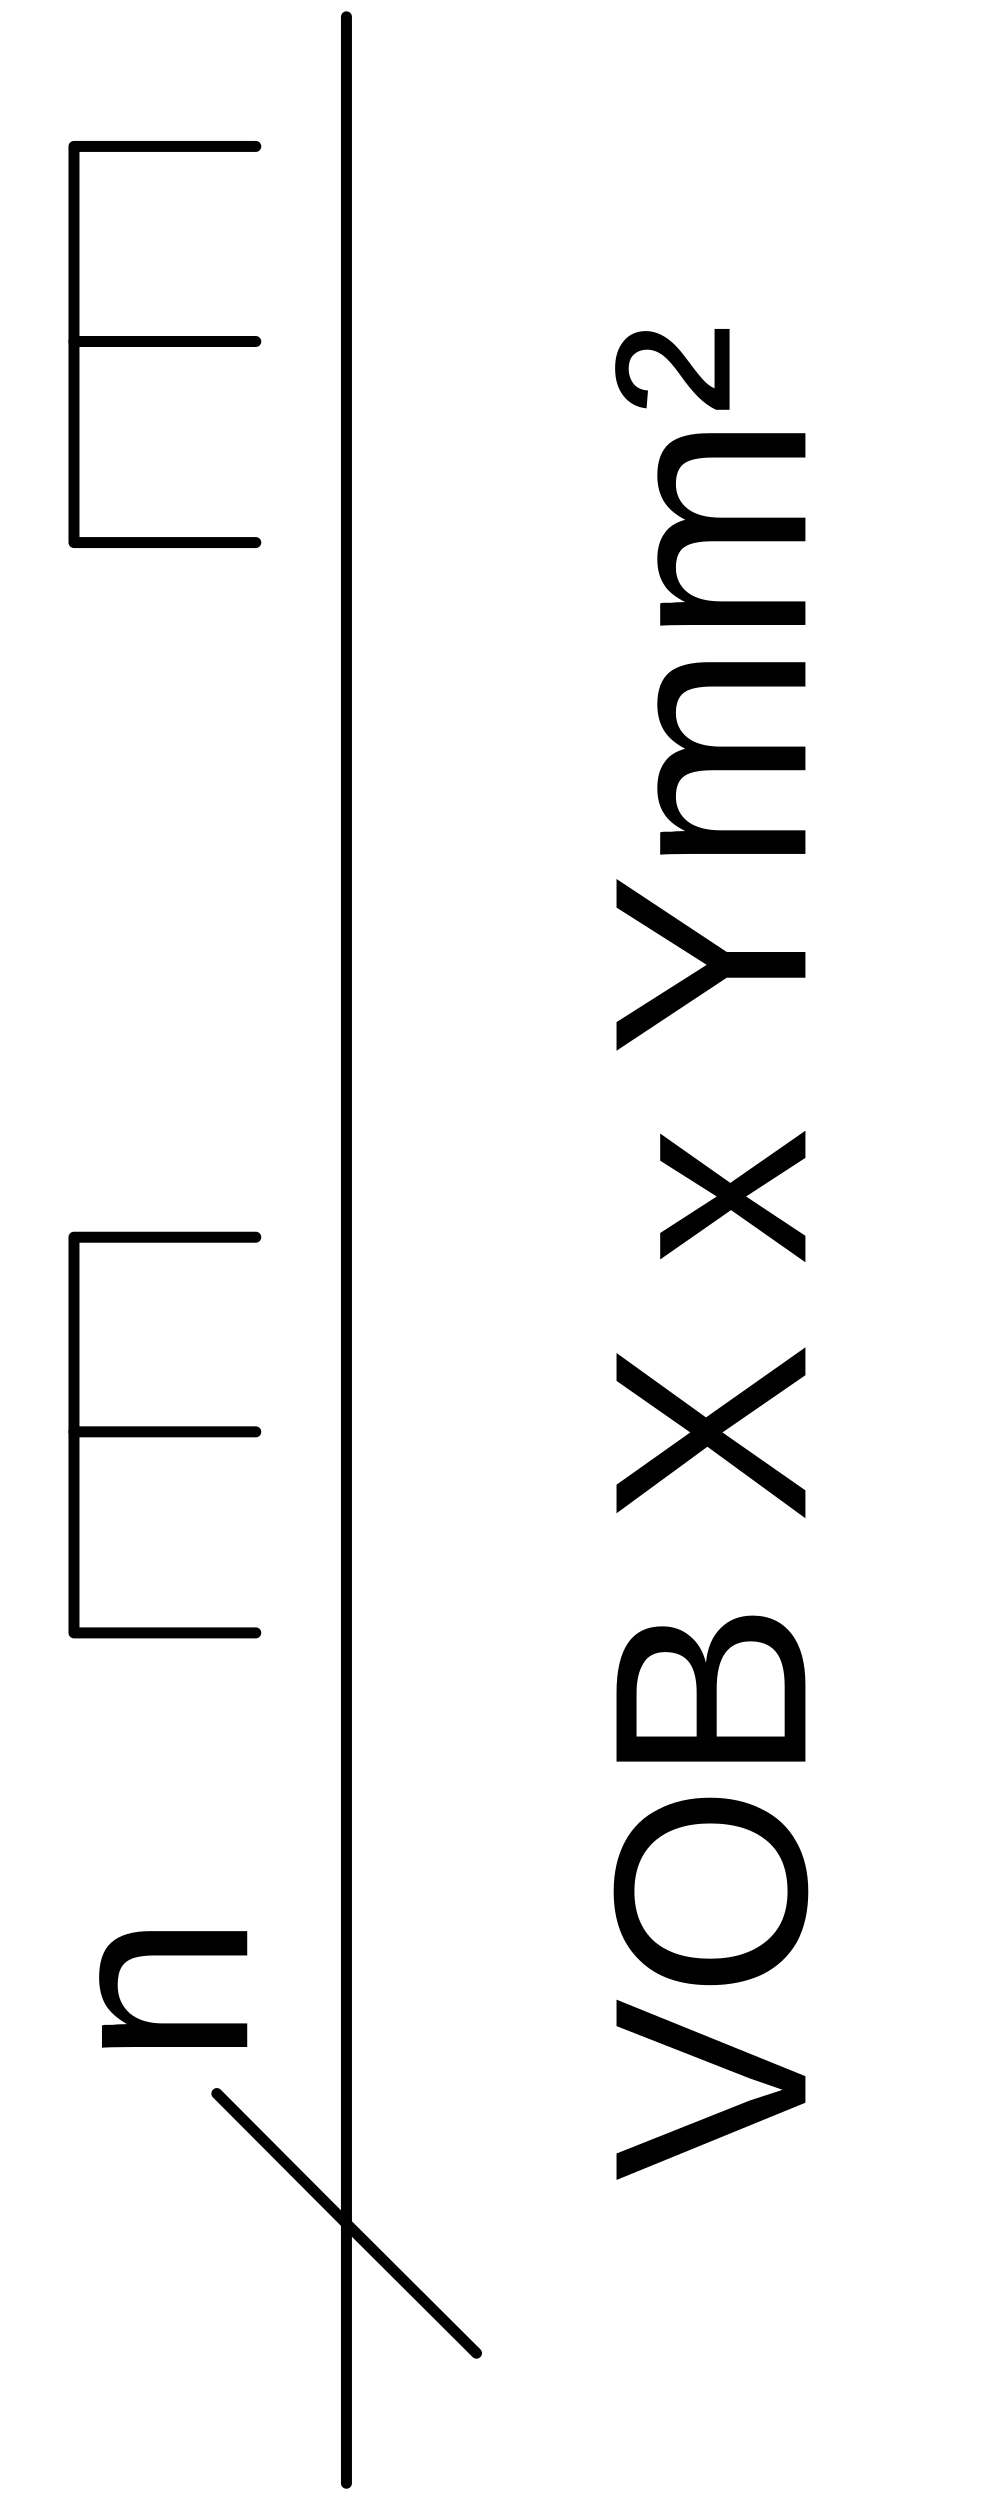
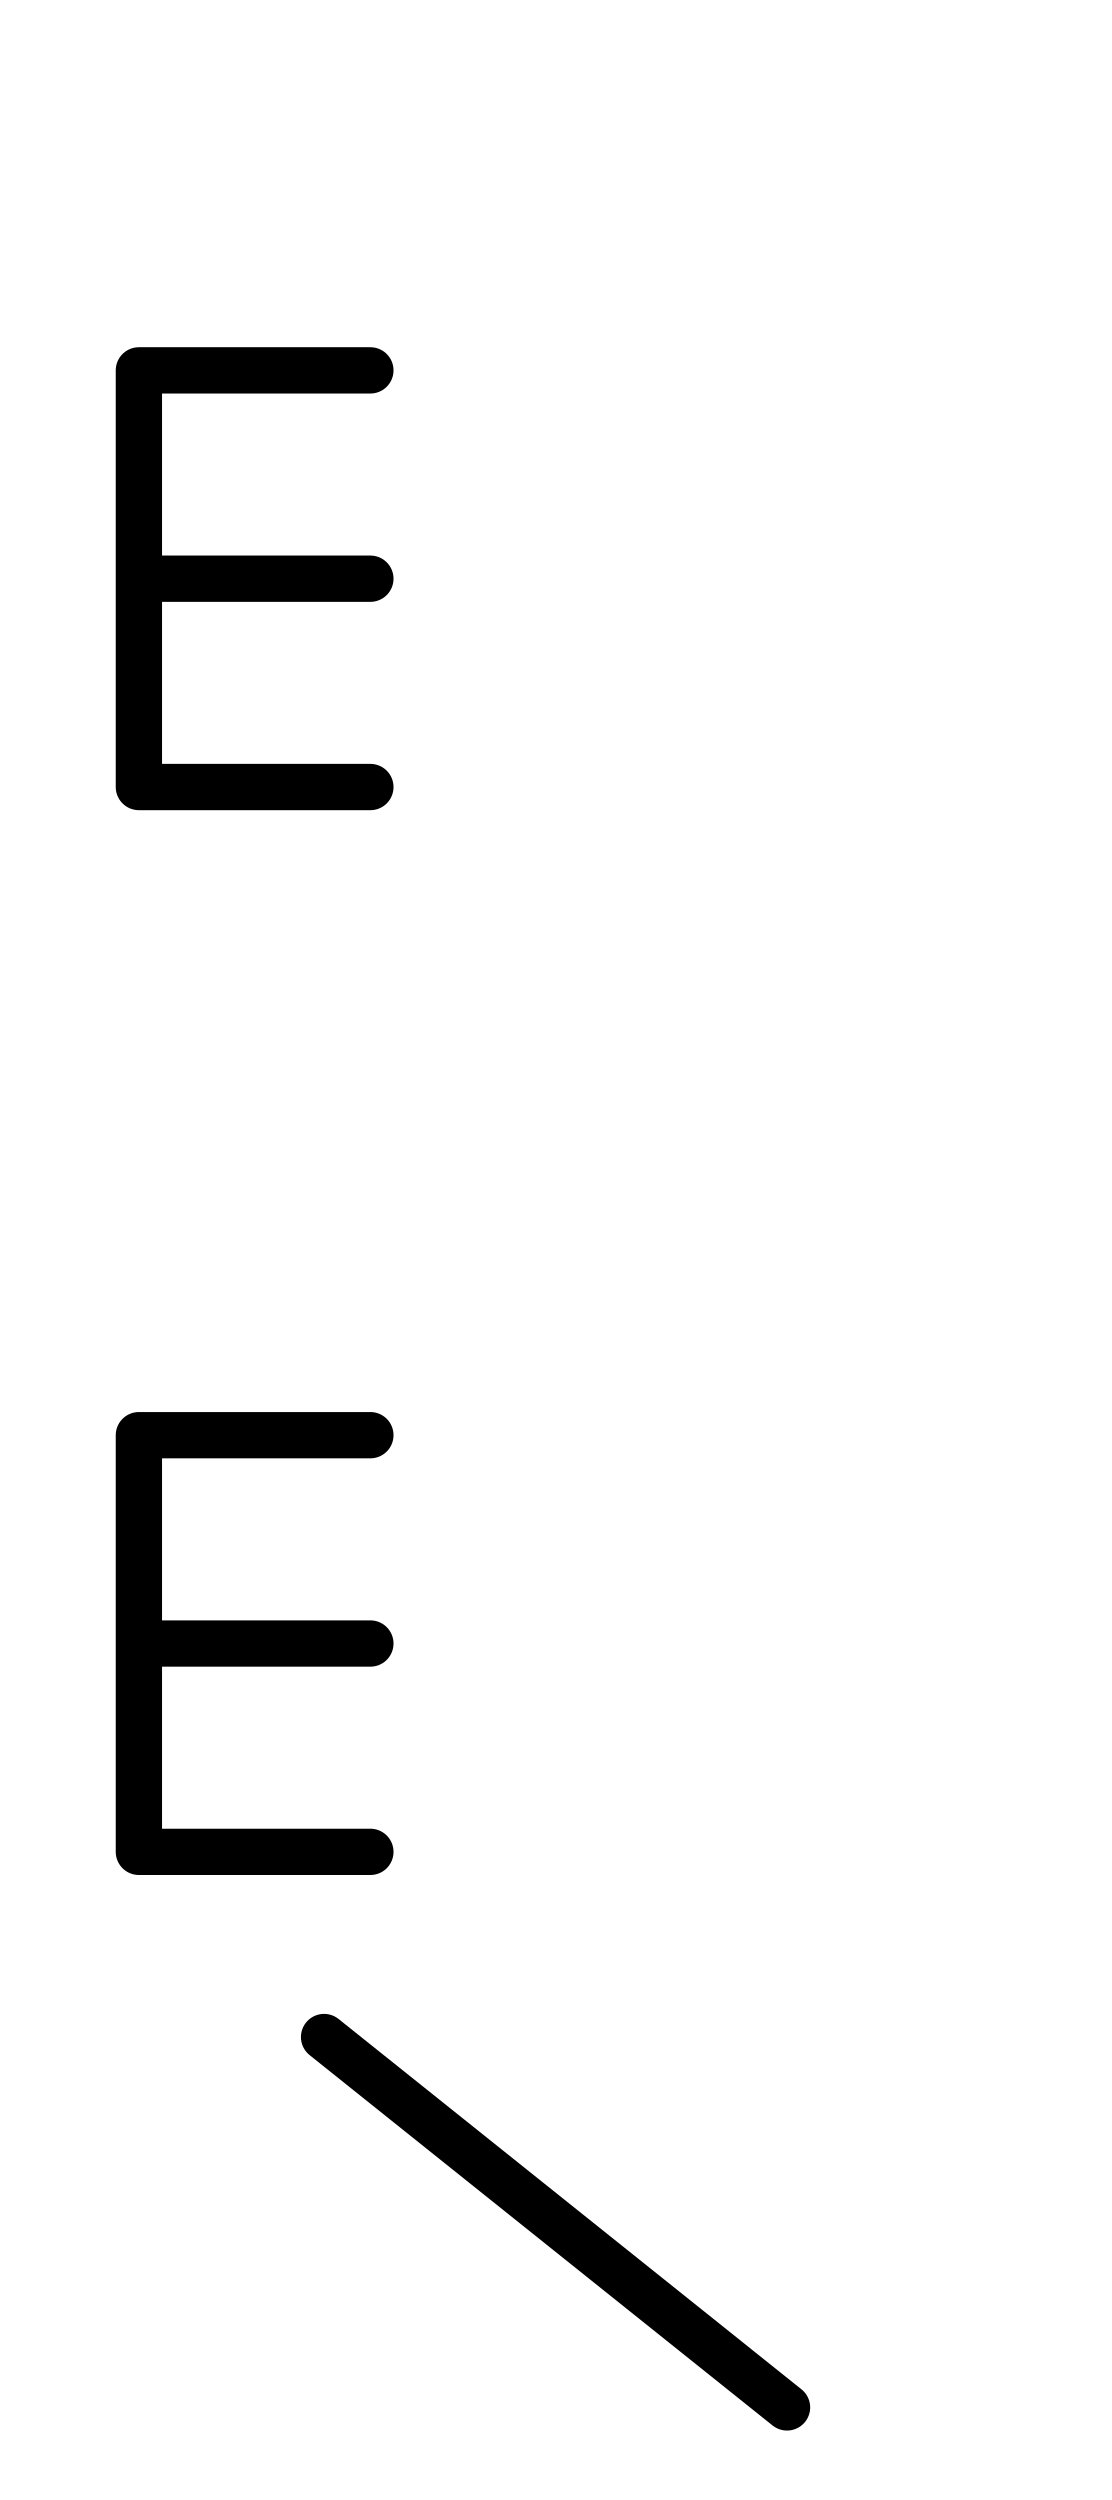
- <svg xmlns="http://www.w3.org/2000/svg" width="0.299in" height="0.758in" viewBox="0 0 21.535 54.578" xml:space="preserve" color-interpolation-filters="sRGB" class="st4">
-   <style type="text/css">
- 	
- 		.st1 {fill:none;stroke:none;stroke-linecap:round;stroke-linejoin:round;stroke-width:0.72}
- 		.st2 {fill:#000000;font-family:Arial;font-size:0.5em}
- 		.st3 {stroke:#000000;stroke-linecap:round;stroke-linejoin:round;stroke-width:0.24}
- 		.st4 {fill:none;fill-rule:evenodd;font-size:12px;overflow:visible;stroke-linecap:square;stroke-miterlimit:3}
- 	
- 	</style>
-   <g>
-     <g id="1" transform="translate(0.198234,-0.36)">
-       <g id="2">
-         <g id="3" transform="translate(-33.6019,54.5783) rotate(-90)">
-           <rect x="0" y="43.807" width="53.858" height="10.772" class="st1" />
-           <text x="6.59" y="50.99" class="st2">VOB X x Ymm²</text>
-         </g>
-         <g id="4" transform="translate(-48.909,49.4759) rotate(-90)">
-           <rect x="0" y="50.043" width="11.339" height="4.535" class="st1" />
-           <text x="4" y="54.11" class="st2">n</text>
-         </g>
-       </g>
-       <g id="5" transform="translate(1.41732,-1.42109E-014)">
-         <path d="M5.95 0.72 L5.95 48.91 L5.95 54.58" class="st3" />
-         <path d="M8.79 51.74 L5.95 48.91 L3.12 46.07" class="st3" />
-         <path d="M3.97 3.55 L0 3.55 L0 12.2 L3.97 12.2" class="st3" />
-         <path d="M3.97 27.37 L0 27.37 L0 36.01 L3.97 36.01" class="st3" />
-         <path d="M3.97 7.81 L0 7.81" class="st3" />
-         <path d="M3.97 31.62 L0 31.62" class="st3" />
-       </g>
-     </g>
+ <svg xmlns="http://www.w3.org/2000/svg" viewBox="0 0 24 54" data-cadle-symbol="1">
+   <g fill="none" stroke="#000" stroke-width="1" stroke-linecap="round" stroke-linejoin="round">
+     <path d="M8 8H3v9h5M8 12.5H3M8 31H3v9h5M8 35.5H3" />
+     <path d="m7 44 10 8" />
  </g>
</svg>
